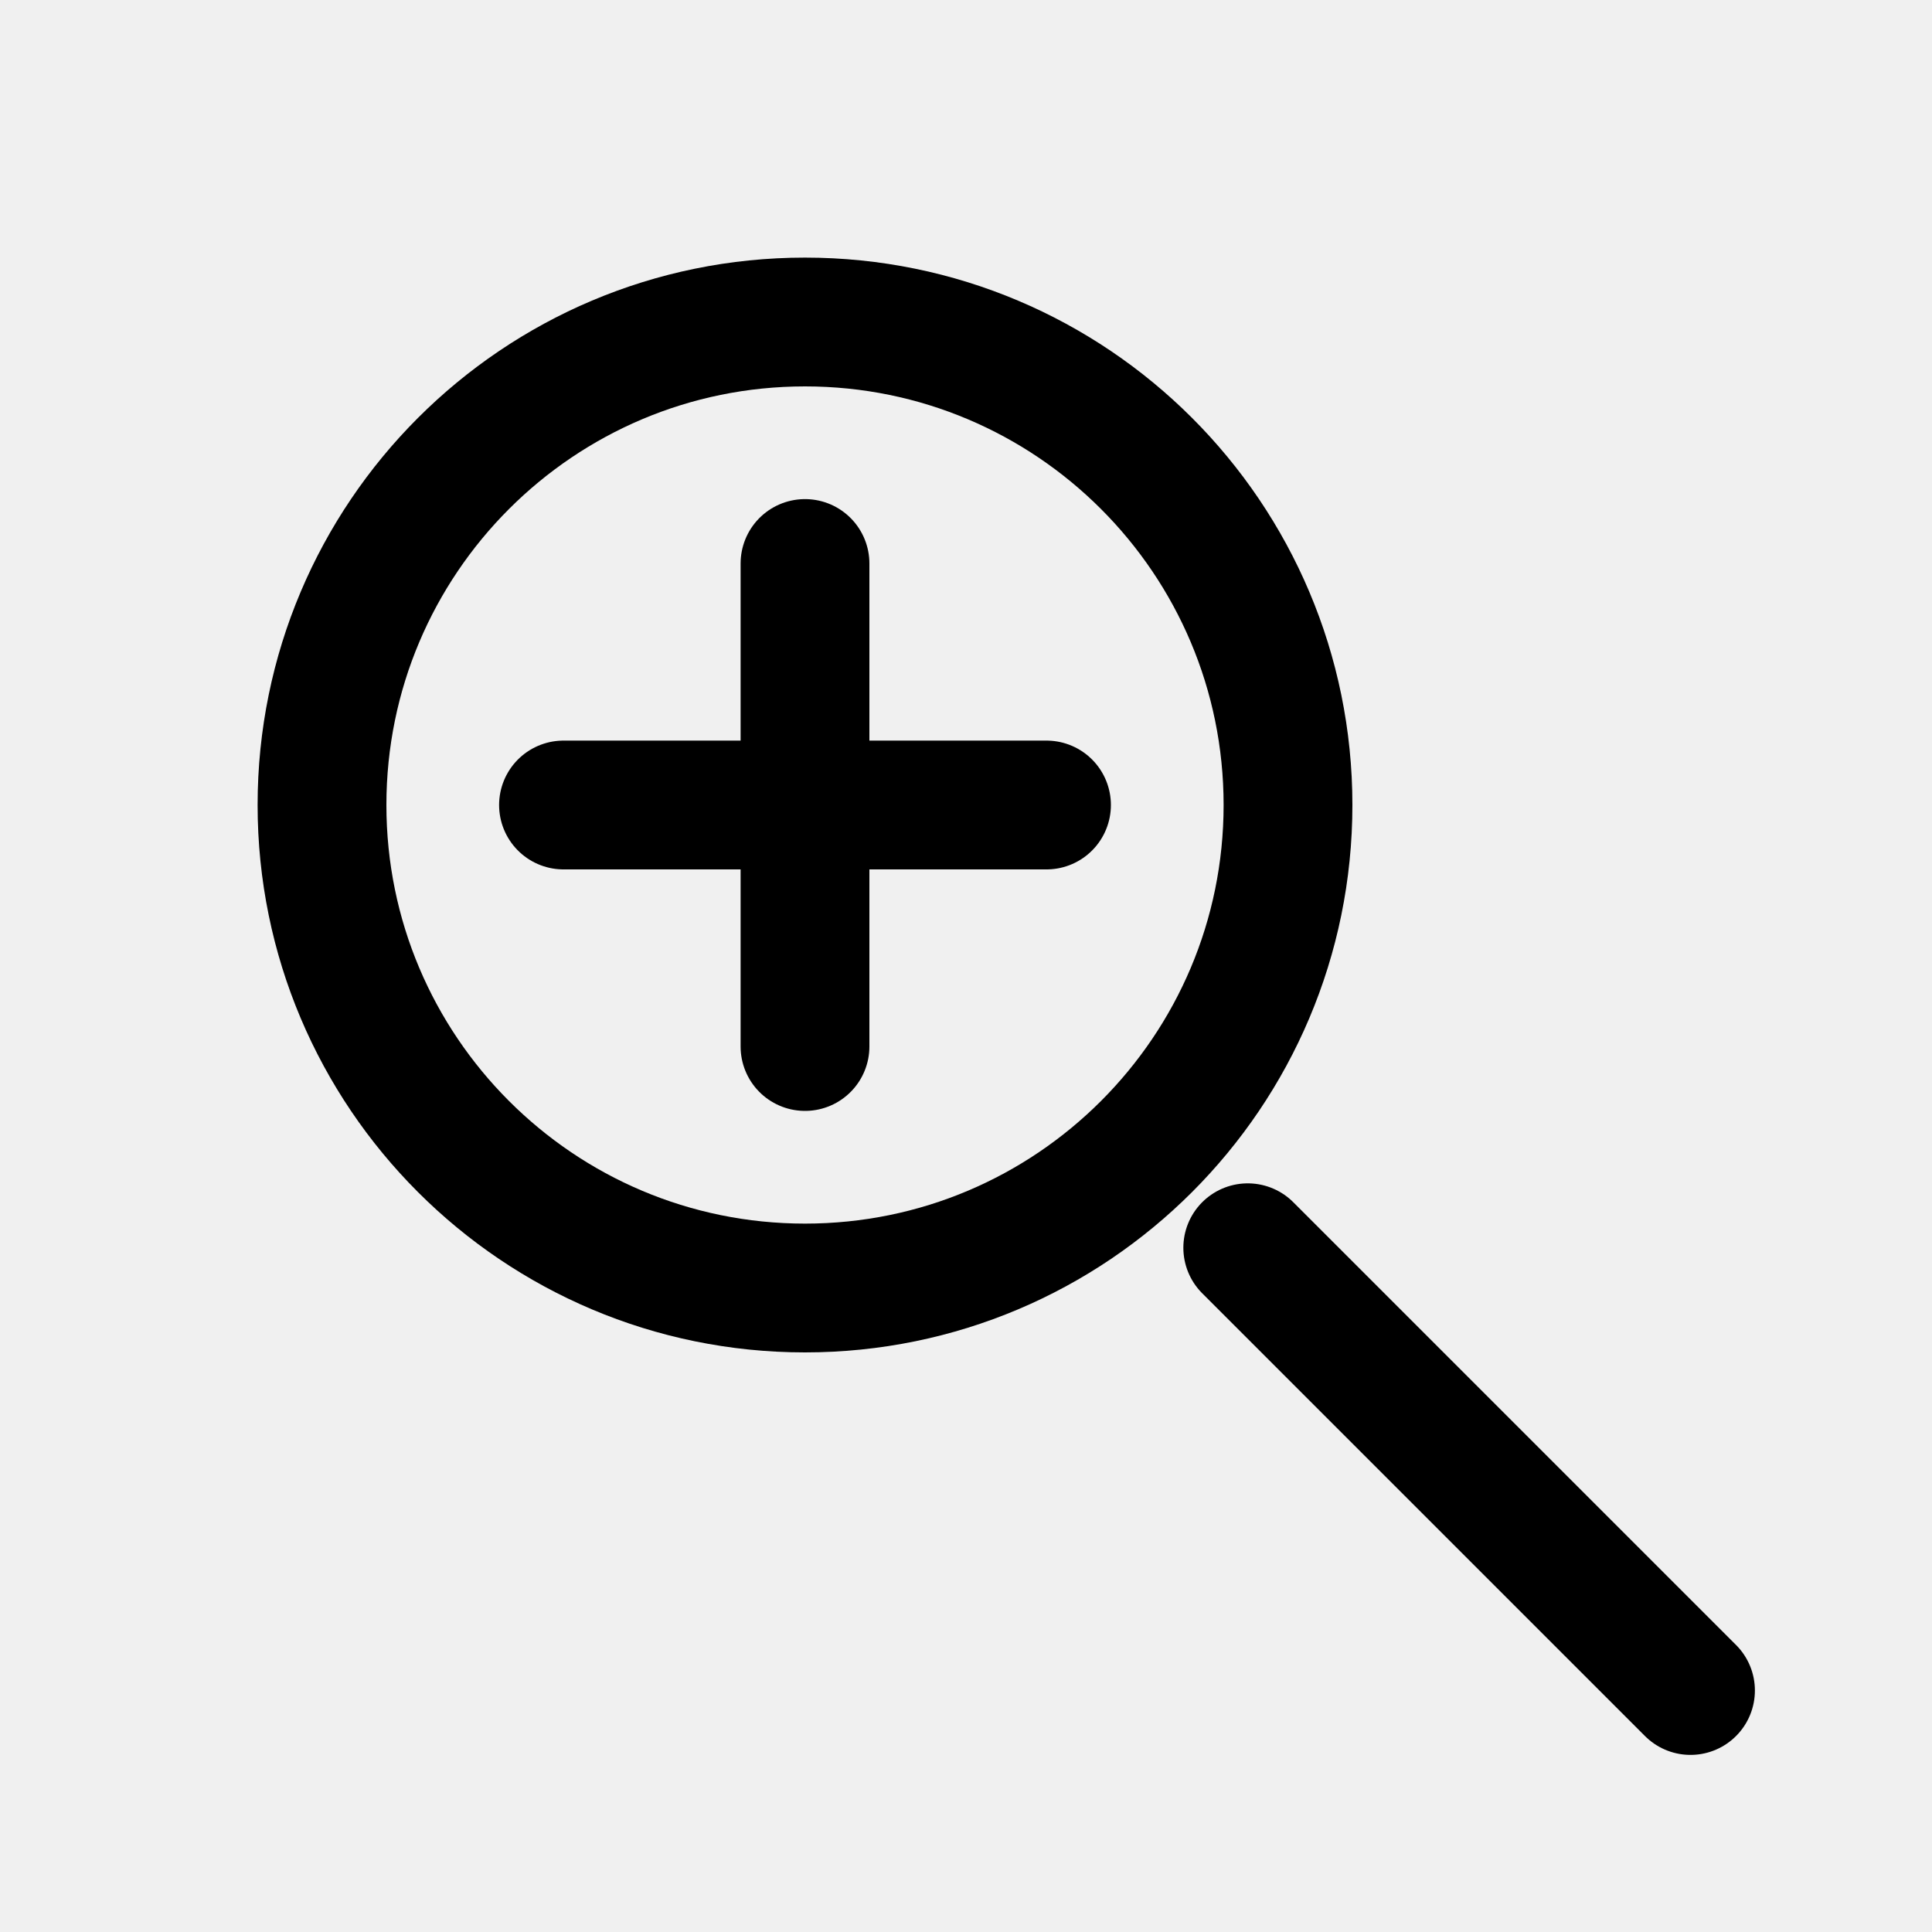
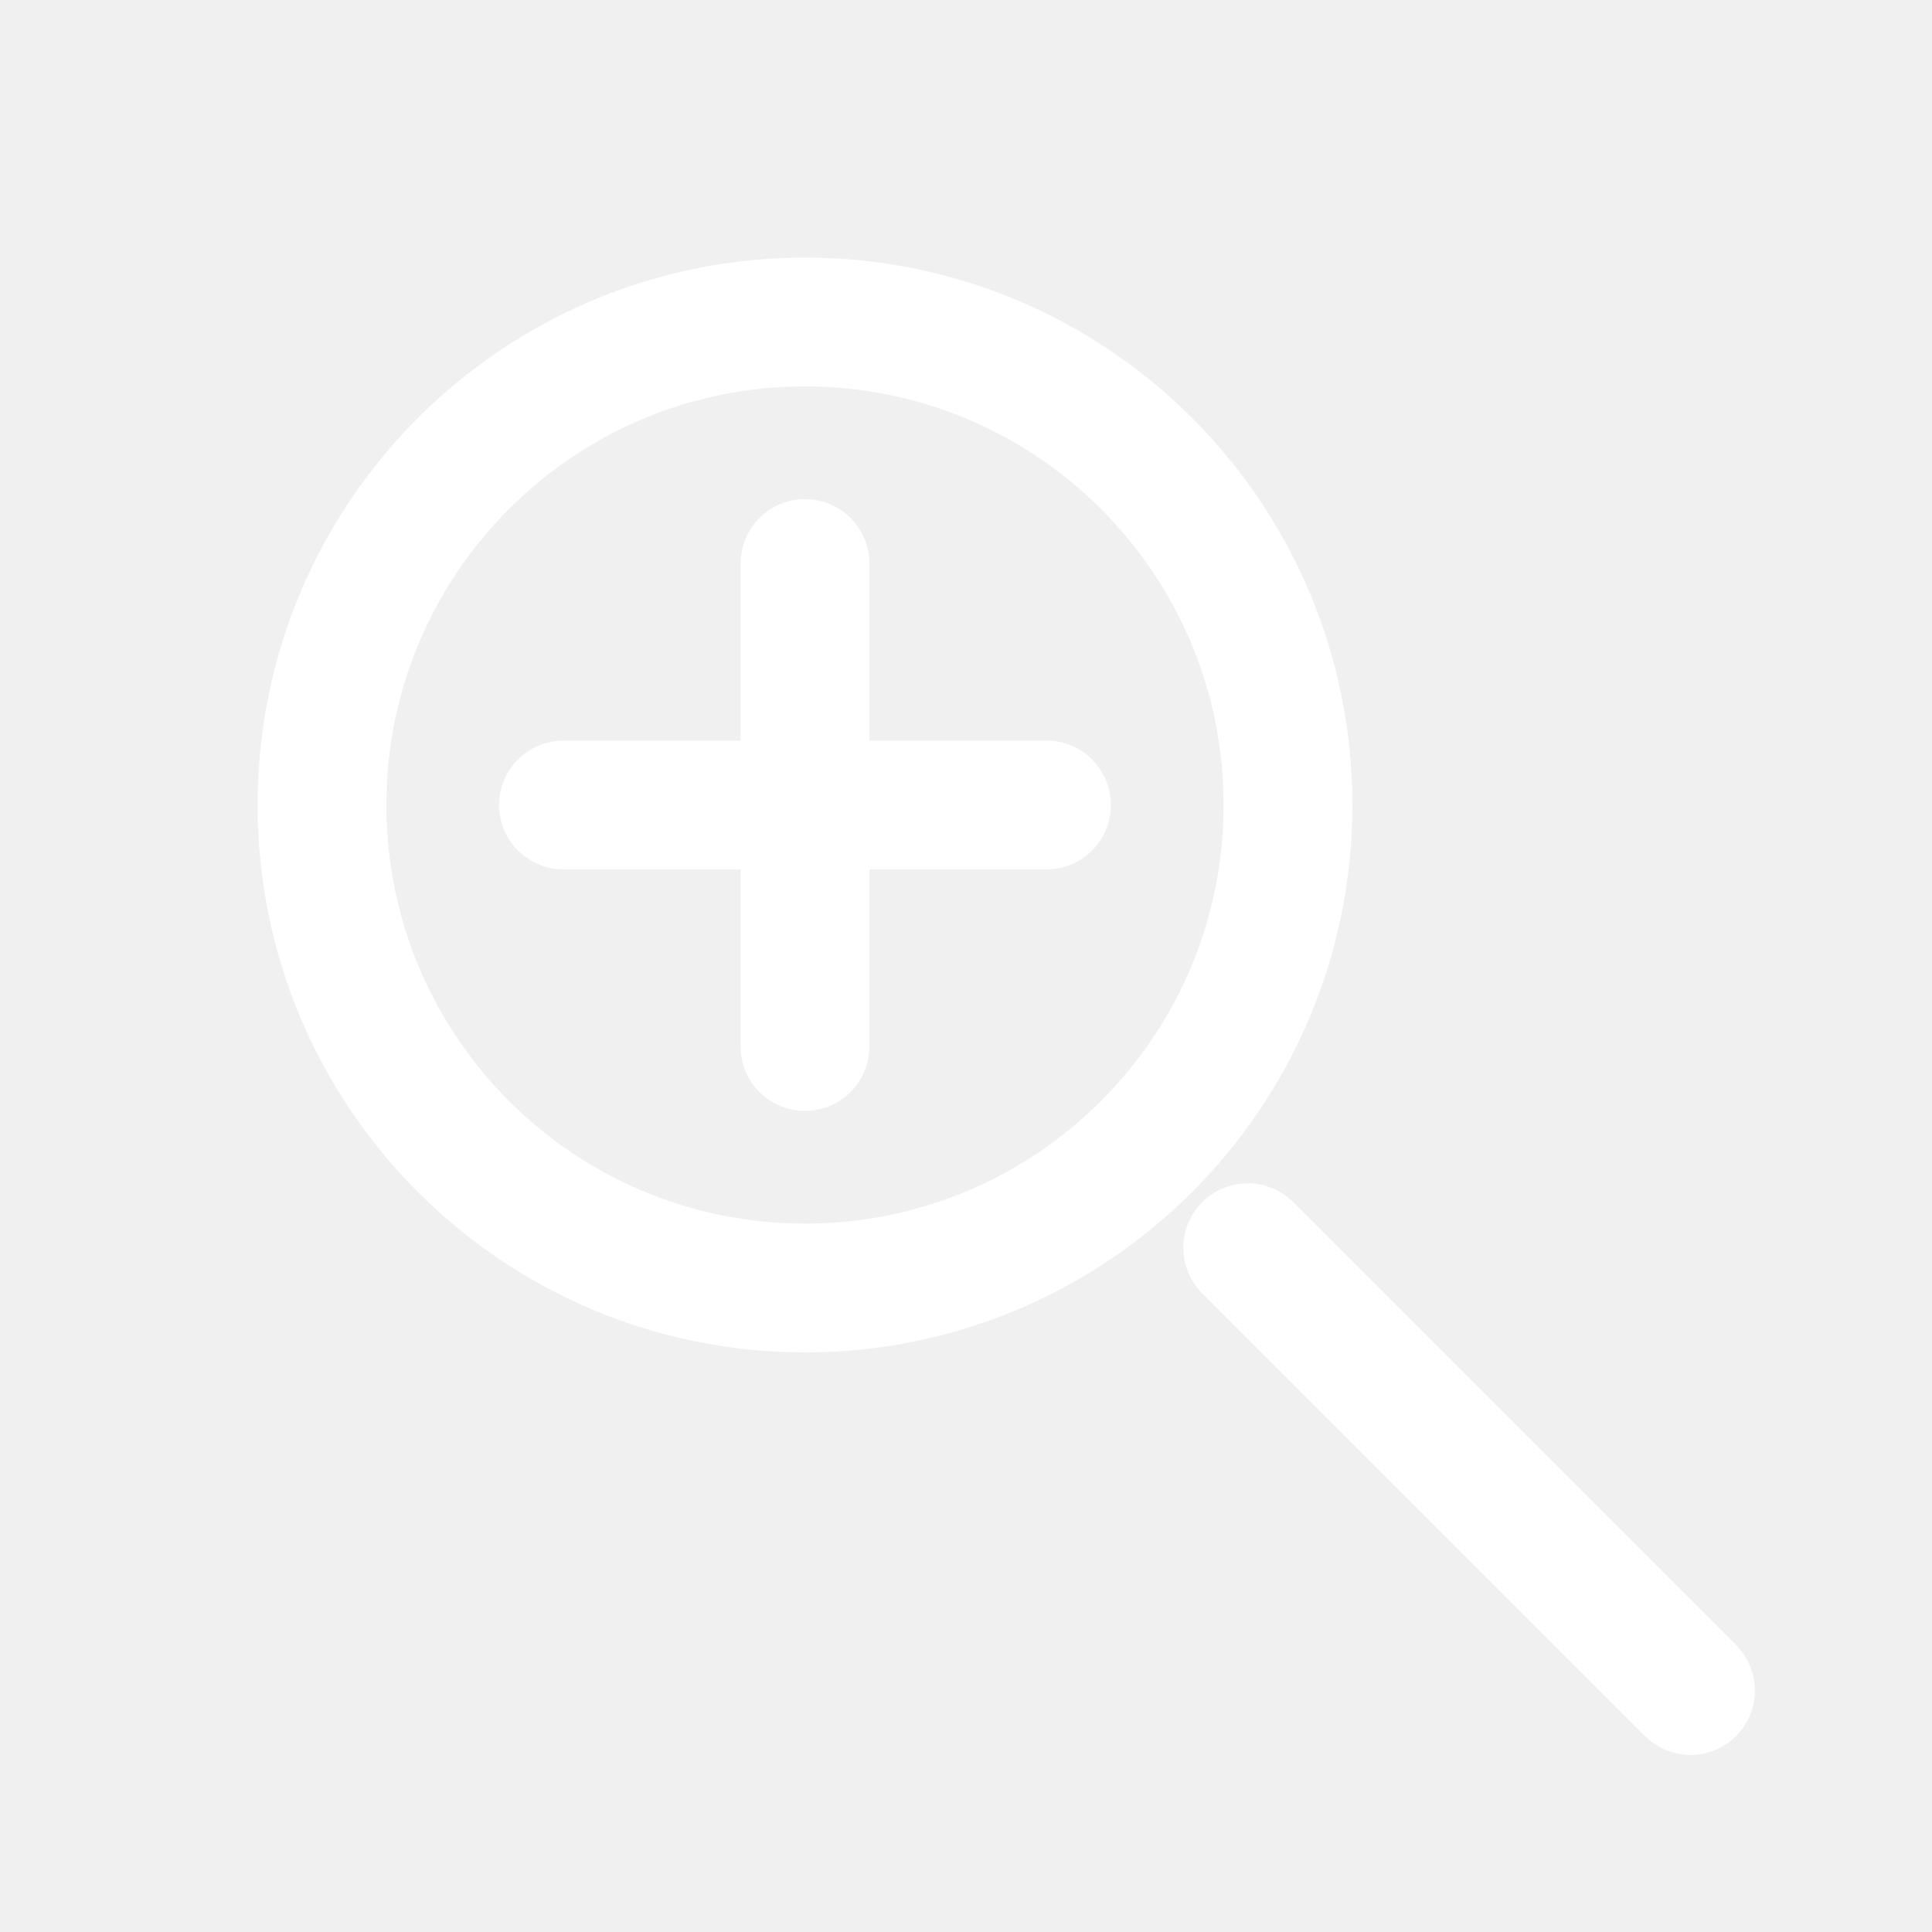
- <svg xmlns="http://www.w3.org/2000/svg" width="24" height="24" viewBox="0 0 24 24" fill="none" stroke="currentColor" stroke-width="1.6" stroke-linecap="round" stroke-linejoin="round">
+ <svg xmlns="http://www.w3.org/2000/svg" width="24" height="24" viewBox="0 0 24 24" fill="none" stroke="#ffffff" stroke-width="1.6" stroke-linecap="round" stroke-linejoin="round">
  <circle cx="10" cy="10" r="6" />
  <line x1="21" y1="21" x2="15.5" y2="15.5" />
  <line x1="10" y1="7" x2="10" y2="13" />
  <line x1="7" y1="10" x2="13" y2="10" />
</svg>
